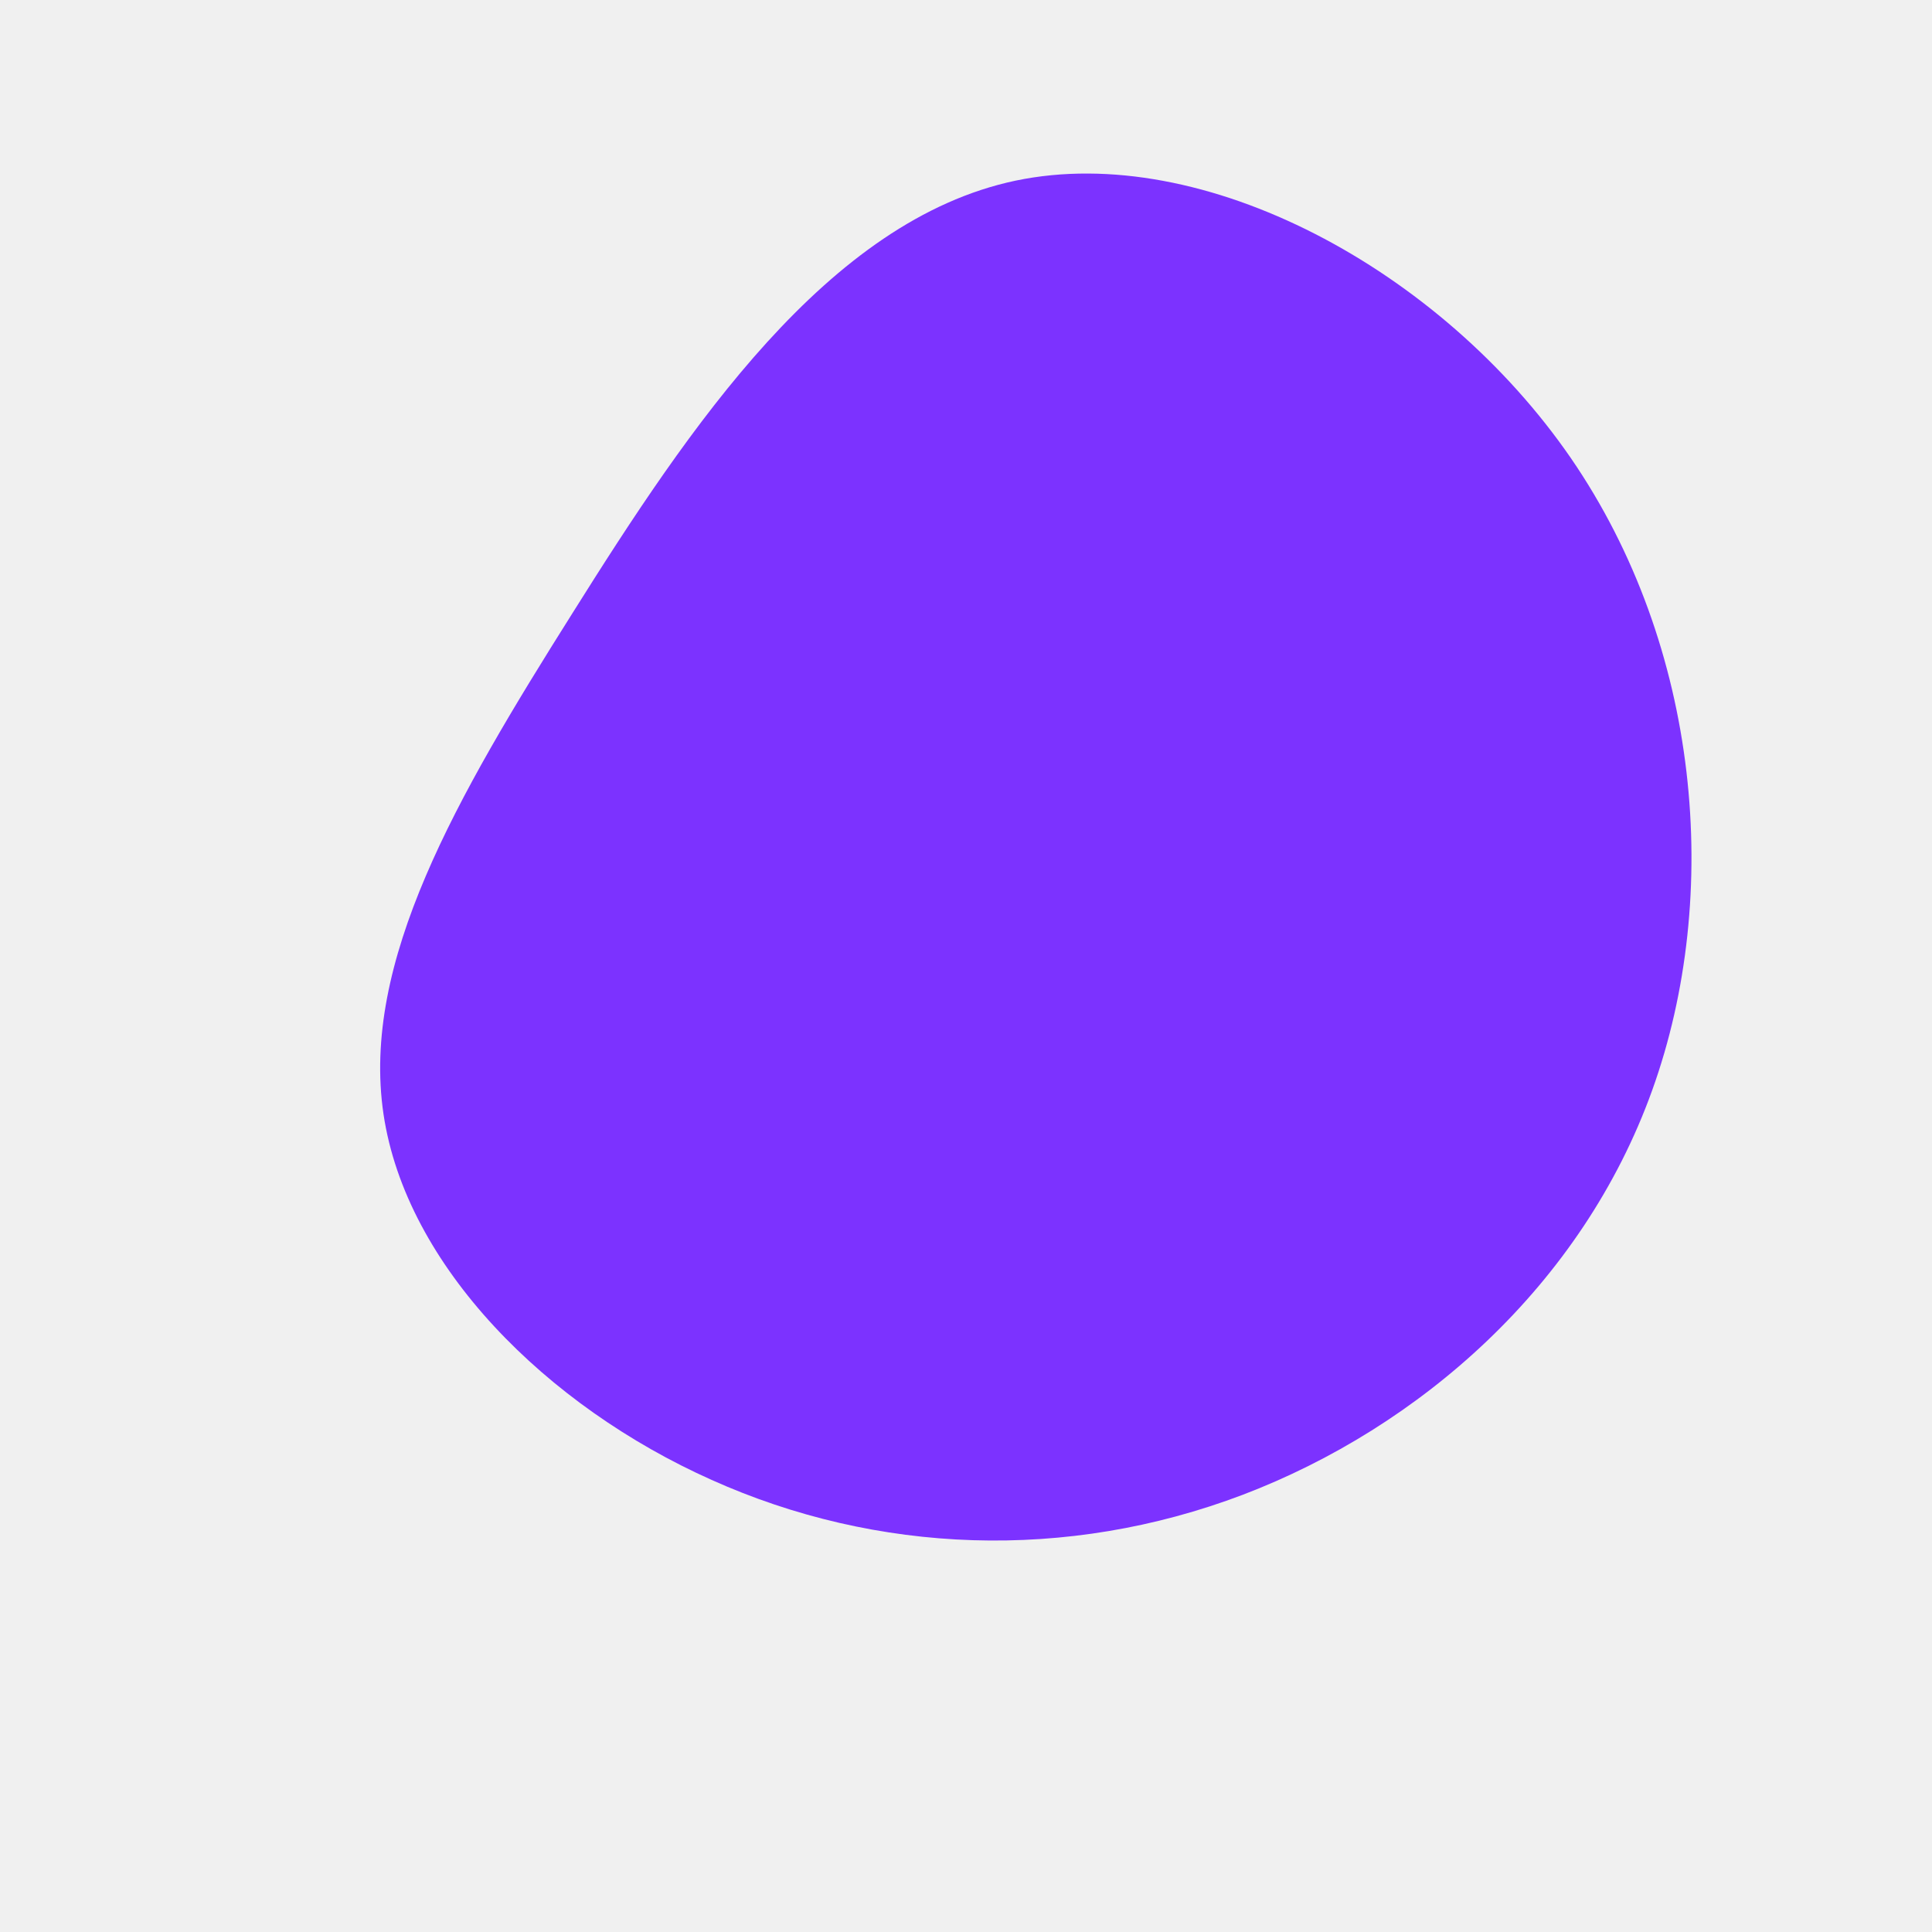
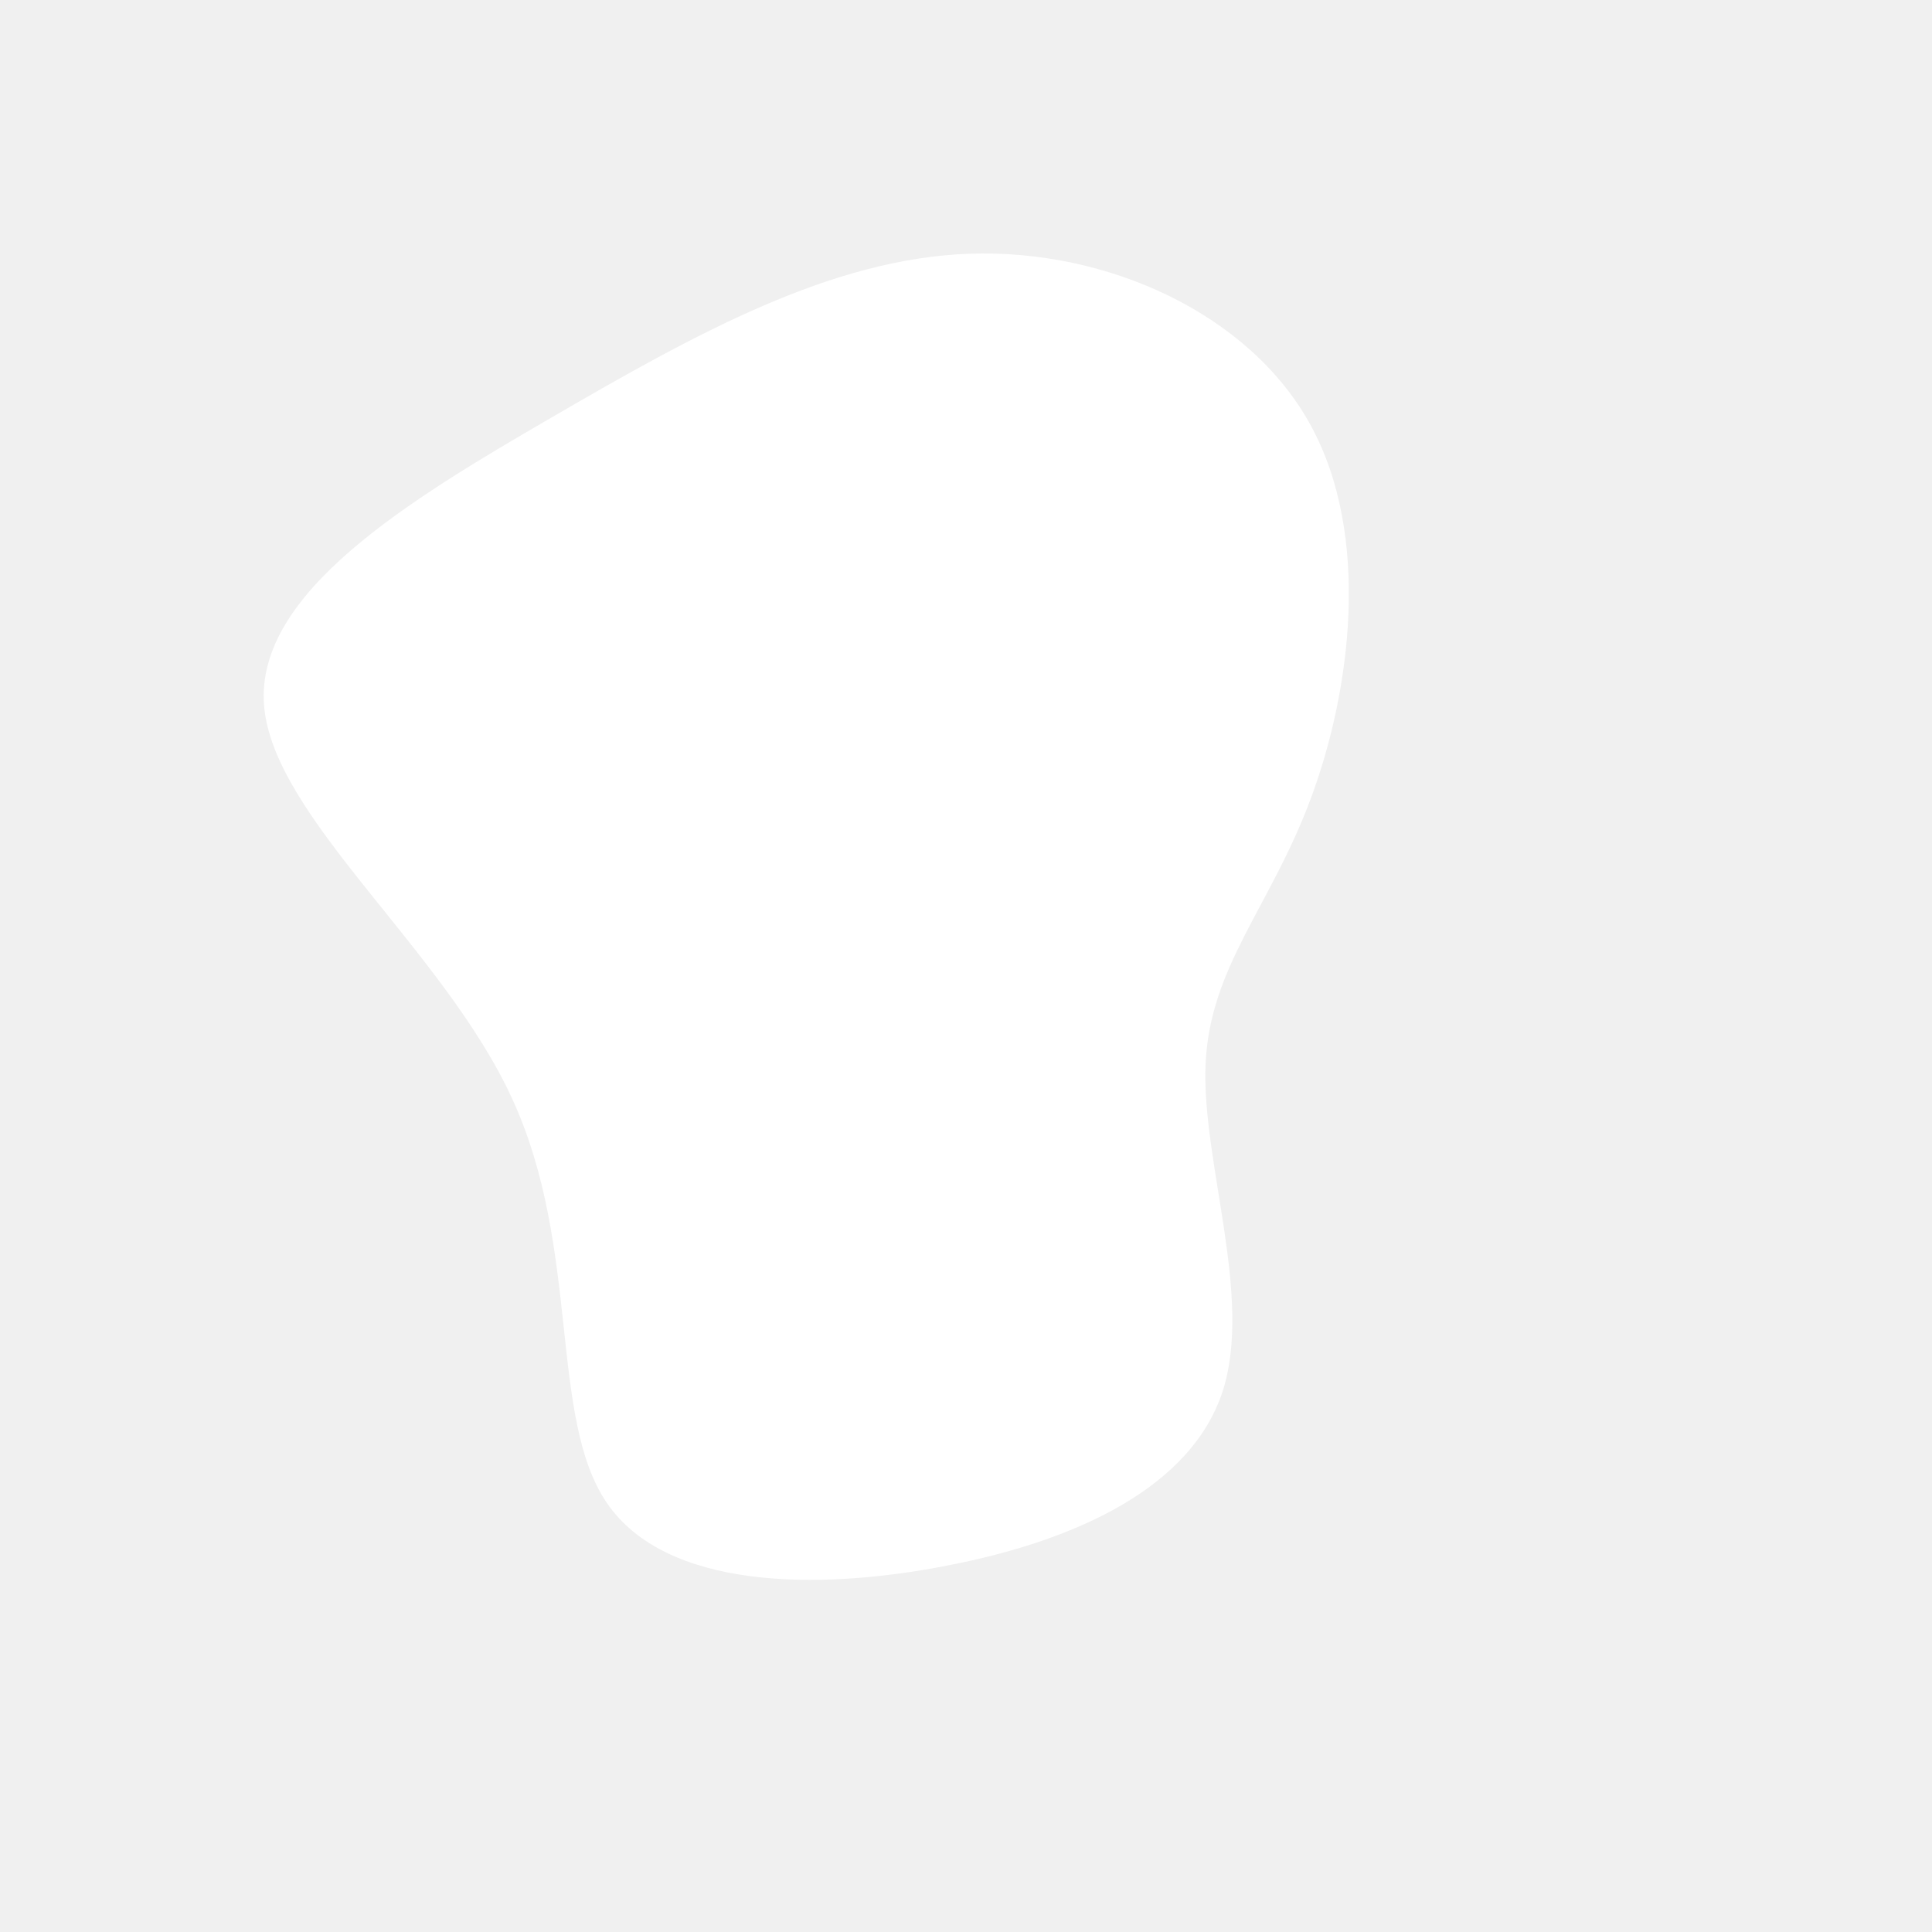
<svg xmlns="http://www.w3.org/2000/svg" width="600" height="600" viewBox="0 0 600 600">
  <g transform="translate(300,300)">
-     <path d="M187.8,-157.8C228.1,-99.2,234.9,-22,213.1,38.6C191.3,99.3,140.8,143.3,86,164.2C31.2,185,-27.8,182.6,-79,159.6C-130.3,136.7,-173.9,93.1,-180.9,46C-187.9,-1.2,-158.5,-52,-122.2,-109.6C-86,-167.3,-43,-231.6,15.4,-243.9C73.8,-256.1,147.5,-216.3,187.8,-157.8Z" fill="#7c32ff" />
+     <path d="M107,-168C125.9,-133.6,119.5,-85.2,107,-51.8C94.5,-18.3,75.8,0.1,74.4,30.4C73.1,60.6,89.2,102.7,79.7,132.1C70.1,161.5,35.1,178.3,-5.8,186.2C-46.6,194.2,-93.3,193.4,-111.5,166.8C-129.7,140.2,-119.5,87.9,-140.9,41.3C-162.3,-5.4,-215.3,-46.2,-218,-81C-220.7,-115.8,-173.3,-144.5,-128.6,-170.4C-83.9,-196.4,-41.9,-219.7,1.1,-221.2C44.1,-222.7,88.2,-202.4,107,-168Z" fill="#ffffff" />
  </g>
</svg>
